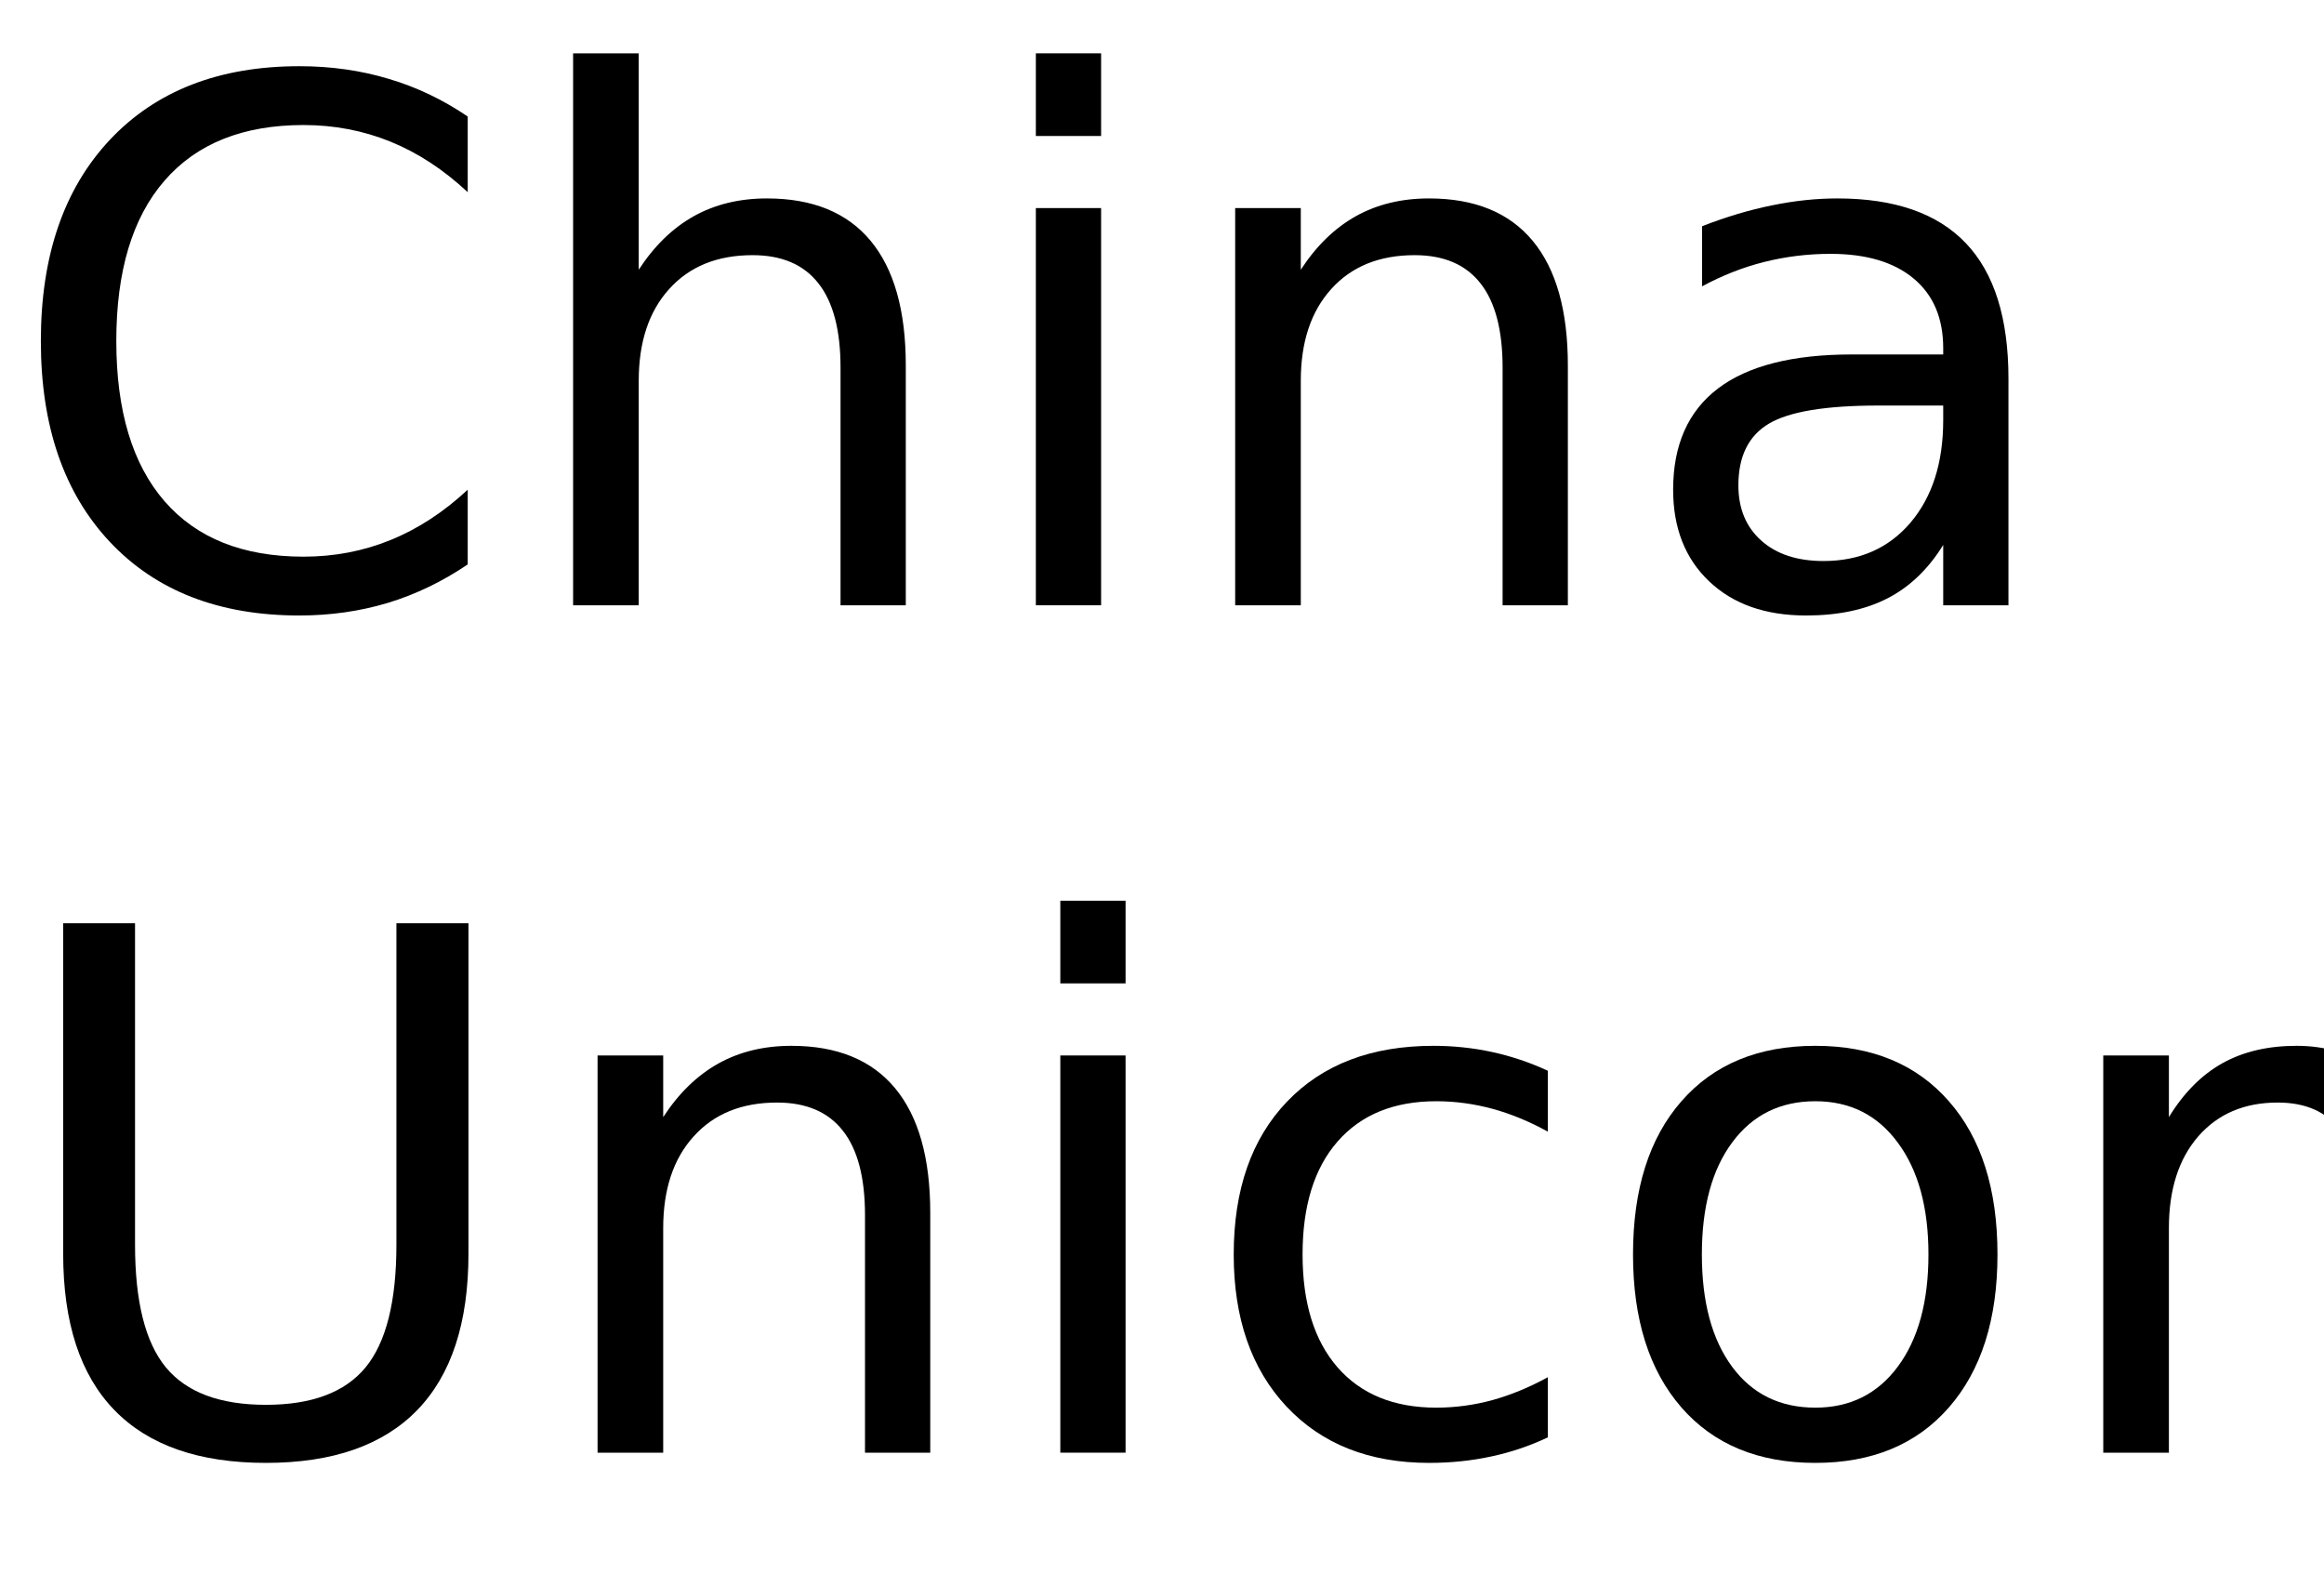
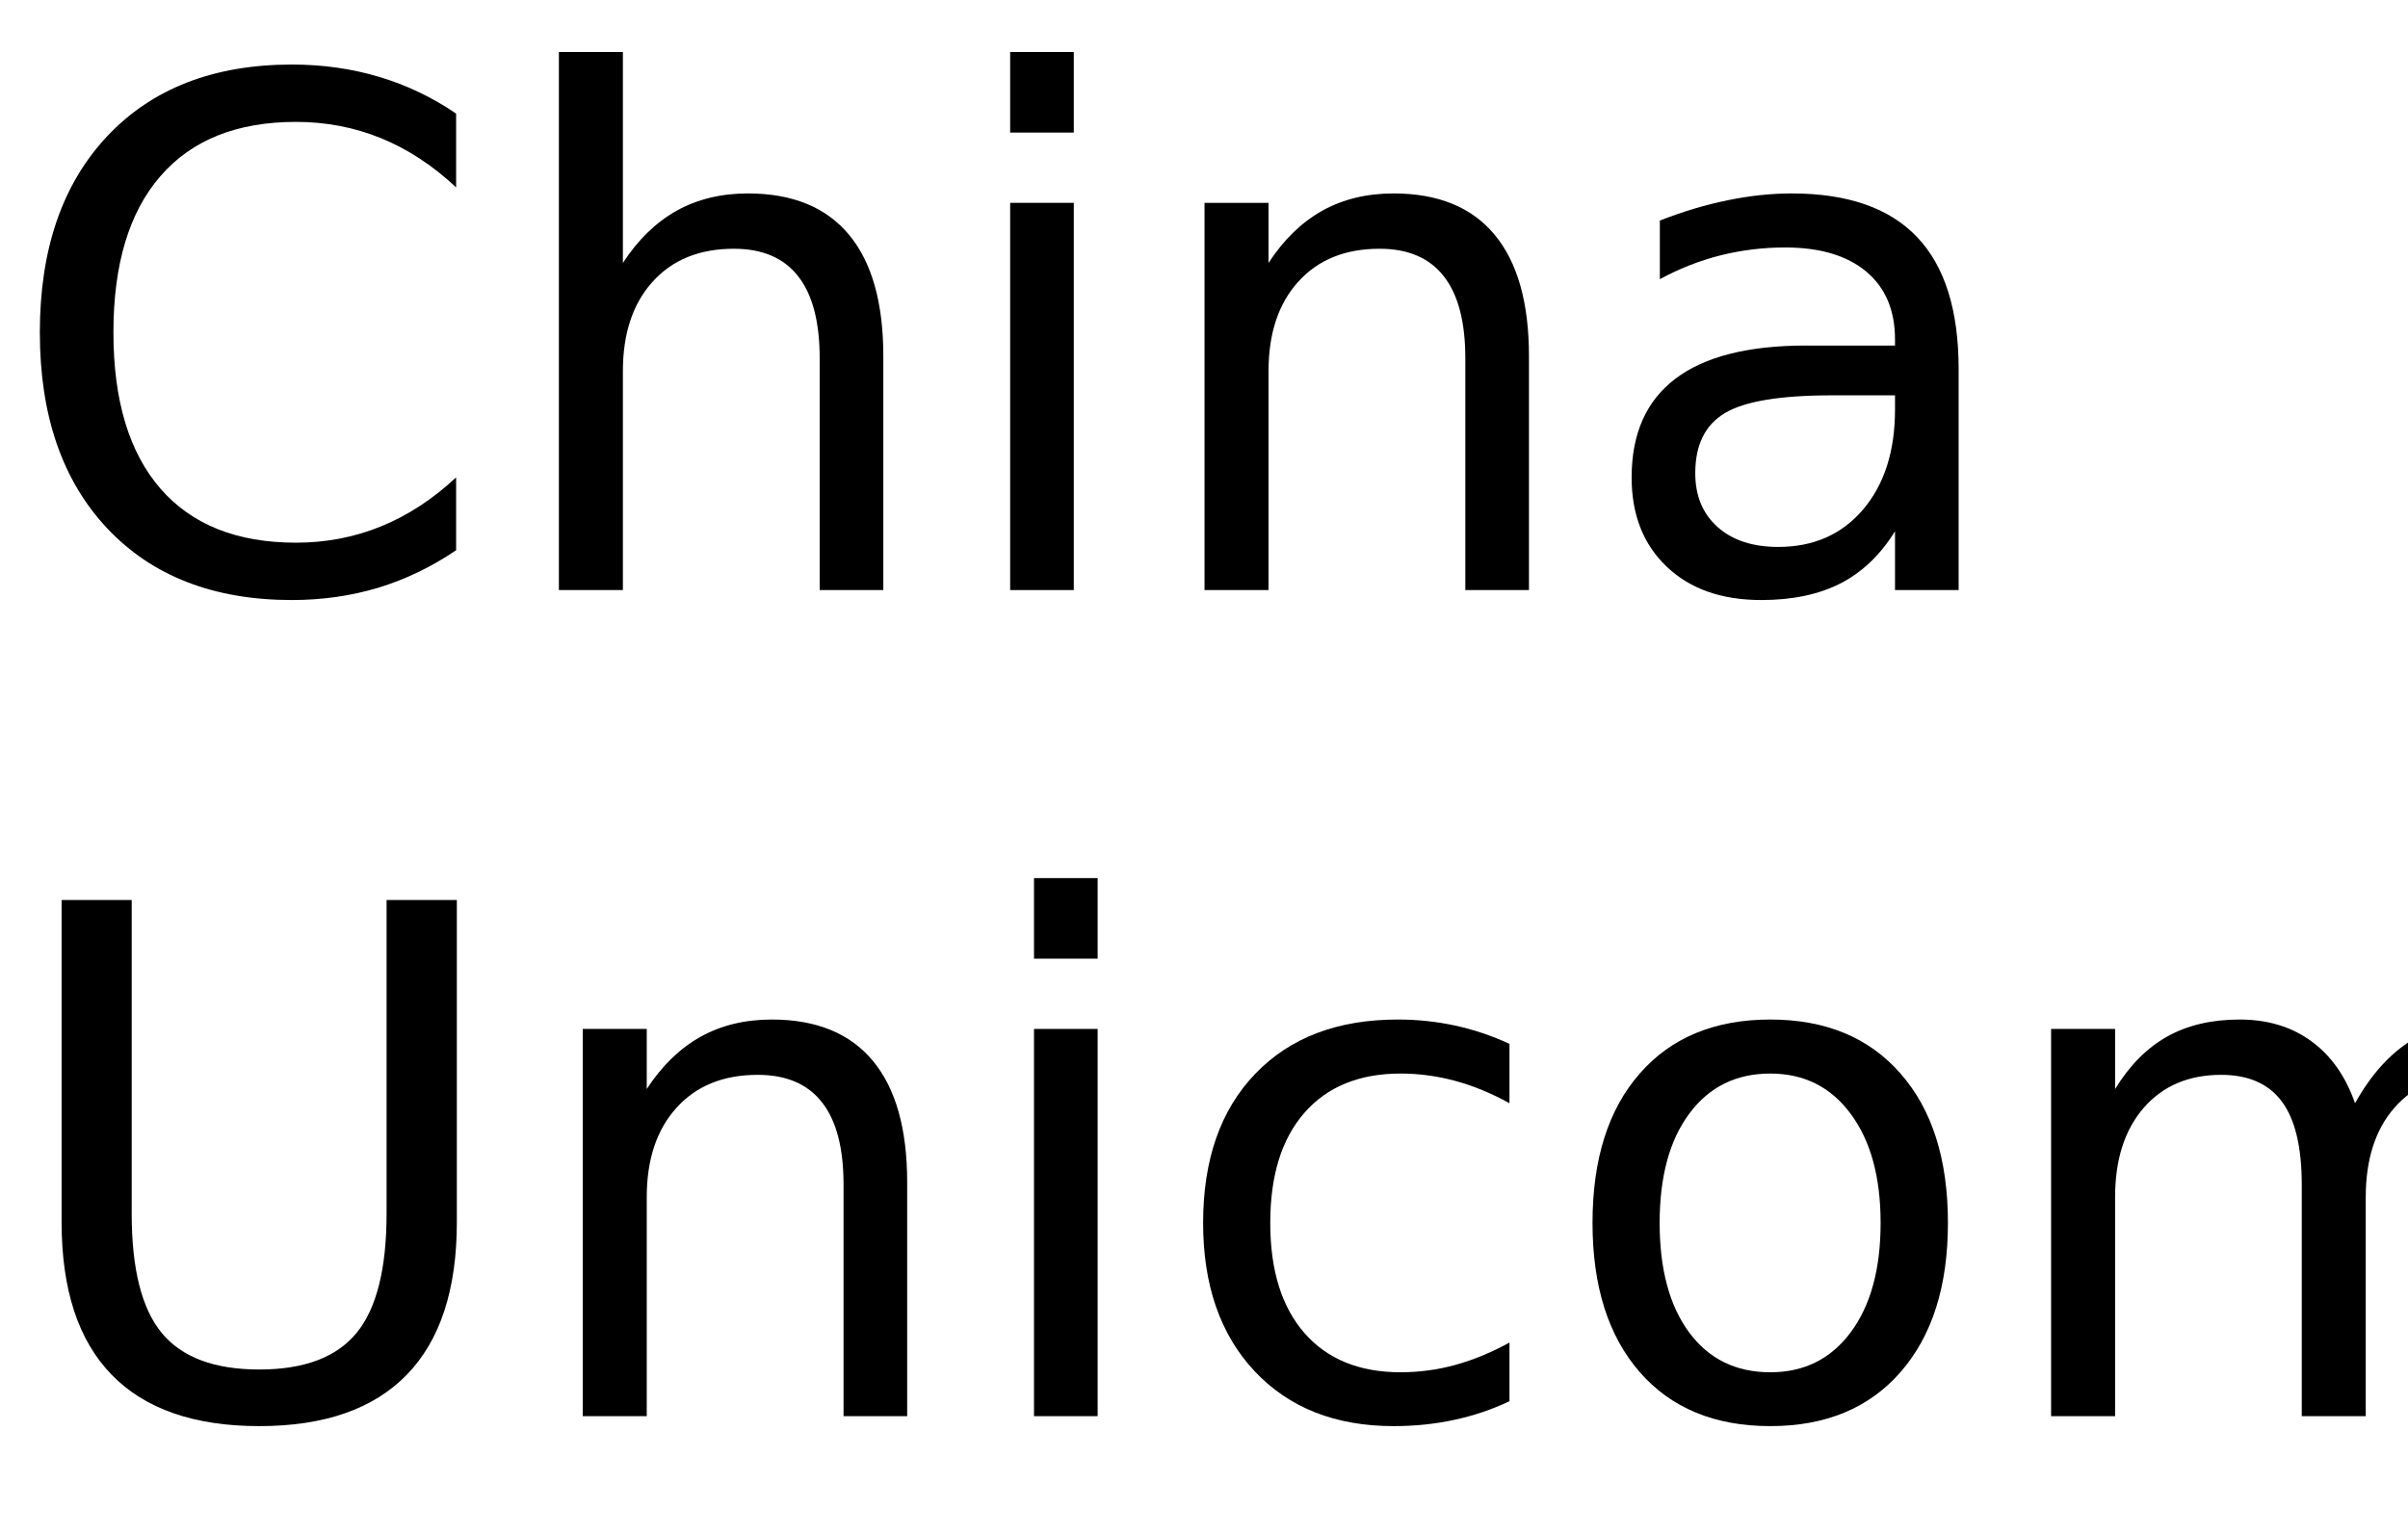
- <svg xmlns="http://www.w3.org/2000/svg" xmlns:xlink="http://www.w3.org/1999/xlink" width="192" height="130" viewBox="0 0 192 130">
+ <svg xmlns="http://www.w3.org/2000/svg" xmlns:xlink="http://www.w3.org/1999/xlink" width="204" height="130" viewBox="0 0 204 130">
  <defs>
    <g>
      <g id="glyph-0-0">
        <path d="M 38.641 -40.375 L 38.641 -34.125 C 36.648 -35.988 34.523 -37.379 32.266 -38.297 C 30.016 -39.211 27.617 -39.672 25.078 -39.672 C 20.078 -39.672 16.25 -38.141 13.594 -35.078 C 10.938 -32.023 9.609 -27.609 9.609 -21.828 C 9.609 -16.066 10.938 -11.656 13.594 -8.594 C 16.25 -5.539 20.078 -4.016 25.078 -4.016 C 27.617 -4.016 30.016 -4.473 32.266 -5.391 C 34.523 -6.305 36.648 -7.691 38.641 -9.547 L 38.641 -3.375 C 36.566 -1.969 34.375 -0.91 32.062 -0.203 C 29.75 0.492 27.305 0.844 24.734 0.844 C 18.109 0.844 12.891 -1.18 9.078 -5.234 C 5.273 -9.285 3.375 -14.816 3.375 -21.828 C 3.375 -28.859 5.273 -34.398 9.078 -38.453 C 12.891 -42.504 18.109 -44.531 24.734 -44.531 C 27.348 -44.531 29.812 -44.18 32.125 -43.484 C 34.438 -42.797 36.609 -41.758 38.641 -40.375 Z M 38.641 -40.375 " />
      </g>
      <g id="glyph-0-1">
        <path d="M 32.938 -19.812 L 32.938 0 L 27.547 0 L 27.547 -19.625 C 27.547 -22.727 26.938 -25.051 25.719 -26.594 C 24.508 -28.145 22.695 -28.922 20.281 -28.922 C 17.363 -28.922 15.066 -27.988 13.391 -26.125 C 11.711 -24.27 10.875 -21.742 10.875 -18.547 L 10.875 0 L 5.453 0 L 5.453 -45.594 L 10.875 -45.594 L 10.875 -27.719 C 12.156 -29.688 13.672 -31.16 15.422 -32.141 C 17.172 -33.117 19.188 -33.609 21.469 -33.609 C 25.238 -33.609 28.094 -32.441 30.031 -30.109 C 31.969 -27.773 32.938 -24.344 32.938 -19.812 Z M 32.938 -19.812 " />
      </g>
      <g id="glyph-0-2">
        <path d="M 5.656 -32.812 L 11.047 -32.812 L 11.047 0 L 5.656 0 Z M 5.656 -45.594 L 11.047 -45.594 L 11.047 -38.766 L 5.656 -38.766 Z M 5.656 -45.594 " />
      </g>
      <g id="glyph-0-3">
        <path d="M 32.938 -19.812 L 32.938 0 L 27.547 0 L 27.547 -19.625 C 27.547 -22.727 26.938 -25.051 25.719 -26.594 C 24.508 -28.145 22.695 -28.922 20.281 -28.922 C 17.363 -28.922 15.066 -27.988 13.391 -26.125 C 11.711 -24.27 10.875 -21.742 10.875 -18.547 L 10.875 0 L 5.453 0 L 5.453 -32.812 L 10.875 -32.812 L 10.875 -27.719 C 12.156 -29.688 13.672 -31.16 15.422 -32.141 C 17.172 -33.117 19.188 -33.609 21.469 -33.609 C 25.238 -33.609 28.094 -32.441 30.031 -30.109 C 31.969 -27.773 32.938 -24.344 32.938 -19.812 Z M 32.938 -19.812 " />
      </g>
      <g id="glyph-0-4">
        <path d="M 20.562 -16.5 C 16.207 -16.5 13.191 -16 11.516 -15 C 9.836 -14 9 -12.301 9 -9.906 C 9 -7.988 9.629 -6.469 10.891 -5.344 C 12.148 -4.219 13.863 -3.656 16.031 -3.656 C 19.02 -3.656 21.414 -4.711 23.219 -6.828 C 25.02 -8.953 25.922 -11.773 25.922 -15.297 L 25.922 -16.5 Z M 31.312 -18.719 L 31.312 0 L 25.922 0 L 25.922 -4.984 C 24.691 -2.992 23.16 -1.523 21.328 -0.578 C 19.492 0.367 17.25 0.844 14.594 0.844 C 11.227 0.844 8.555 -0.098 6.578 -1.984 C 4.598 -3.867 3.609 -6.391 3.609 -9.547 C 3.609 -13.242 4.844 -16.031 7.312 -17.906 C 9.781 -19.781 13.469 -20.719 18.375 -20.719 L 25.922 -20.719 L 25.922 -21.234 C 25.922 -23.723 25.102 -25.645 23.469 -27 C 21.844 -28.352 19.555 -29.031 16.609 -29.031 C 14.734 -29.031 12.906 -28.805 11.125 -28.359 C 9.352 -27.91 7.645 -27.238 6 -26.344 L 6 -31.312 C 7.977 -32.082 9.895 -32.656 11.75 -33.031 C 13.602 -33.414 15.41 -33.609 17.172 -33.609 C 21.91 -33.609 25.453 -32.375 27.797 -29.906 C 30.141 -27.445 31.312 -23.719 31.312 -18.719 Z M 31.312 -18.719 " />
      </g>
      <g id="glyph-0-5">
        <path d="M 5.219 -43.734 L 11.156 -43.734 L 11.156 -17.172 C 11.156 -12.484 12.004 -9.109 13.703 -7.047 C 15.41 -4.984 18.164 -3.953 21.969 -3.953 C 25.758 -3.953 28.504 -4.984 30.203 -7.047 C 31.898 -9.109 32.75 -12.484 32.75 -17.172 L 32.75 -43.734 L 38.703 -43.734 L 38.703 -16.438 C 38.703 -10.727 37.289 -6.422 34.469 -3.516 C 31.645 -0.609 27.477 0.844 21.969 0.844 C 16.445 0.844 12.273 -0.609 9.453 -3.516 C 6.629 -6.422 5.219 -10.727 5.219 -16.438 Z M 5.219 -43.734 " />
      </g>
      <g id="glyph-0-6">
        <path d="M 29.266 -31.547 L 29.266 -26.516 C 27.742 -27.359 26.219 -27.988 24.688 -28.406 C 23.156 -28.82 21.609 -29.031 20.047 -29.031 C 16.547 -29.031 13.828 -27.922 11.891 -25.703 C 9.961 -23.492 9 -20.383 9 -16.375 C 9 -12.375 9.961 -9.266 11.891 -7.047 C 13.828 -4.828 16.547 -3.719 20.047 -3.719 C 21.609 -3.719 23.156 -3.926 24.688 -4.344 C 26.219 -4.77 27.742 -5.398 29.266 -6.234 L 29.266 -1.266 C 27.766 -0.555 26.207 -0.031 24.594 0.312 C 22.977 0.664 21.266 0.844 19.453 0.844 C 14.516 0.844 10.586 -0.707 7.672 -3.812 C 4.766 -6.914 3.312 -11.102 3.312 -16.375 C 3.312 -21.727 4.781 -25.938 7.719 -29 C 10.656 -32.07 14.688 -33.609 19.812 -33.609 C 21.469 -33.609 23.086 -33.438 24.672 -33.094 C 26.254 -32.75 27.785 -32.234 29.266 -31.547 Z M 29.266 -31.547 " />
      </g>
      <g id="glyph-0-7">
        <path d="M 18.375 -29.031 C 15.477 -29.031 13.191 -27.898 11.516 -25.641 C 9.836 -23.391 9 -20.301 9 -16.375 C 9 -12.445 9.832 -9.352 11.5 -7.094 C 13.164 -4.844 15.457 -3.719 18.375 -3.719 C 21.238 -3.719 23.508 -4.848 25.188 -7.109 C 26.875 -9.379 27.719 -12.469 27.719 -16.375 C 27.719 -20.258 26.875 -23.336 25.188 -25.609 C 23.508 -27.891 21.238 -29.031 18.375 -29.031 Z M 18.375 -33.609 C 23.062 -33.609 26.738 -32.082 29.406 -29.031 C 32.082 -25.988 33.422 -21.77 33.422 -16.375 C 33.422 -11.008 32.082 -6.797 29.406 -3.734 C 26.738 -0.68 23.062 0.844 18.375 0.844 C 13.664 0.844 9.977 -0.68 7.312 -3.734 C 4.645 -6.797 3.312 -11.008 3.312 -16.375 C 3.312 -21.77 4.645 -25.988 7.312 -29.031 C 9.977 -32.082 13.664 -33.609 18.375 -33.609 Z M 18.375 -33.609 " />
      </g>
      <g id="glyph-0-8">
        <path d="M 31.203 -26.516 C 32.547 -28.93 34.156 -30.719 36.031 -31.875 C 37.906 -33.031 40.113 -33.609 42.656 -33.609 C 46.07 -33.609 48.707 -32.41 50.562 -30.016 C 52.414 -27.617 53.344 -24.219 53.344 -19.812 L 53.344 0 L 47.938 0 L 47.938 -19.625 C 47.938 -22.77 47.379 -25.102 46.266 -26.625 C 45.148 -28.156 43.445 -28.922 41.156 -28.922 C 38.363 -28.922 36.156 -27.988 34.531 -26.125 C 32.914 -24.27 32.109 -21.742 32.109 -18.547 L 32.109 0 L 26.688 0 L 26.688 -19.625 C 26.688 -22.789 26.129 -25.129 25.016 -26.641 C 23.898 -28.16 22.18 -28.922 19.859 -28.922 C 17.109 -28.922 14.922 -27.988 13.297 -26.125 C 11.68 -24.258 10.875 -21.734 10.875 -18.547 L 10.875 0 L 5.453 0 L 5.453 -32.812 L 10.875 -32.812 L 10.875 -27.719 C 12.102 -29.727 13.578 -31.211 15.297 -32.172 C 17.016 -33.129 19.055 -33.609 21.422 -33.609 C 23.797 -33.609 25.816 -33 27.484 -31.781 C 29.16 -30.57 30.398 -28.816 31.203 -26.516 Z M 31.203 -26.516 " />
      </g>
    </g>
  </defs>
  <g fill="rgb(0%, 0%, 0%)" fill-opacity="1">
    <use xlink:href="#glyph-0-0" x="0" y="50" />
    <use xlink:href="#glyph-0-1" x="41.895" y="50" />
    <use xlink:href="#glyph-0-2" x="79.922" y="50" />
    <use xlink:href="#glyph-0-3" x="96.592" y="50" />
    <use xlink:href="#glyph-0-4" x="134.619" y="50" />
  </g>
  <g fill="rgb(0%, 0%, 0%)" fill-opacity="1">
    <use xlink:href="#glyph-0-5" x="0" y="120" />
    <use xlink:href="#glyph-0-3" x="43.916" y="120" />
    <use xlink:href="#glyph-0-2" x="81.943" y="120" />
    <use xlink:href="#glyph-0-6" x="98.613" y="120" />
    <use xlink:href="#glyph-0-7" x="131.602" y="120" />
    <use xlink:href="#glyph-0-8" x="168.311" y="120" />
  </g>
</svg>
